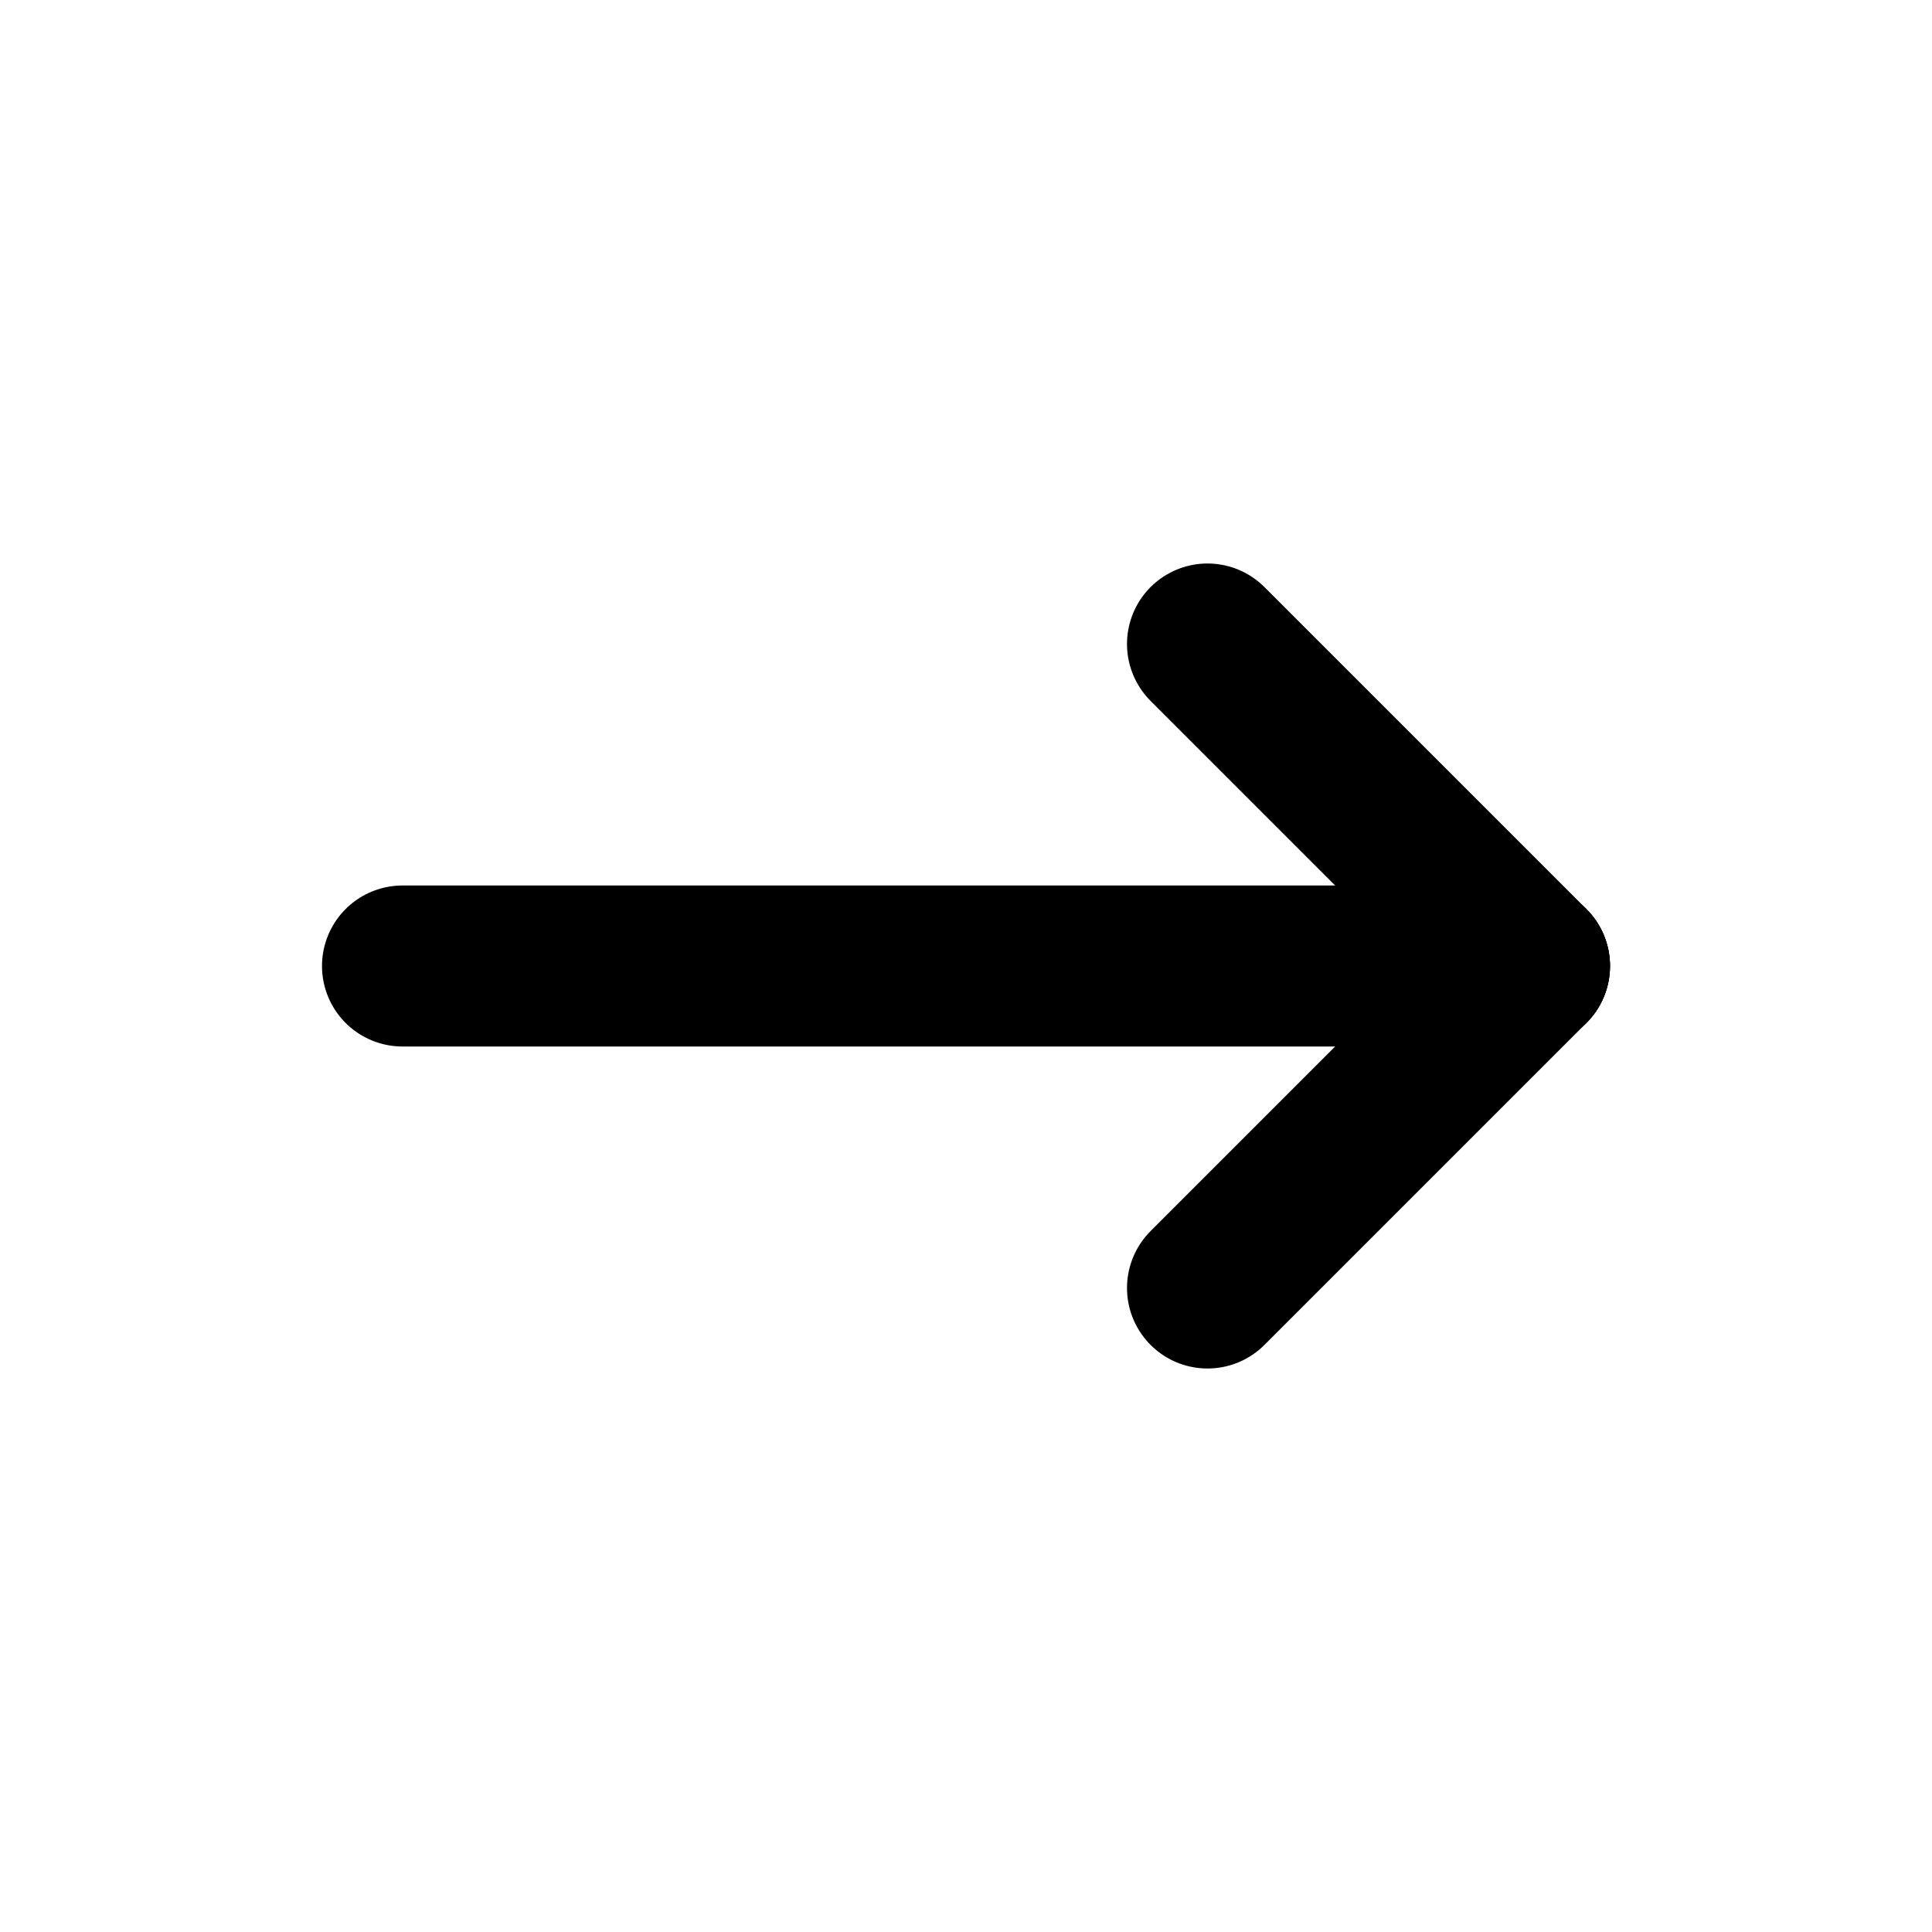
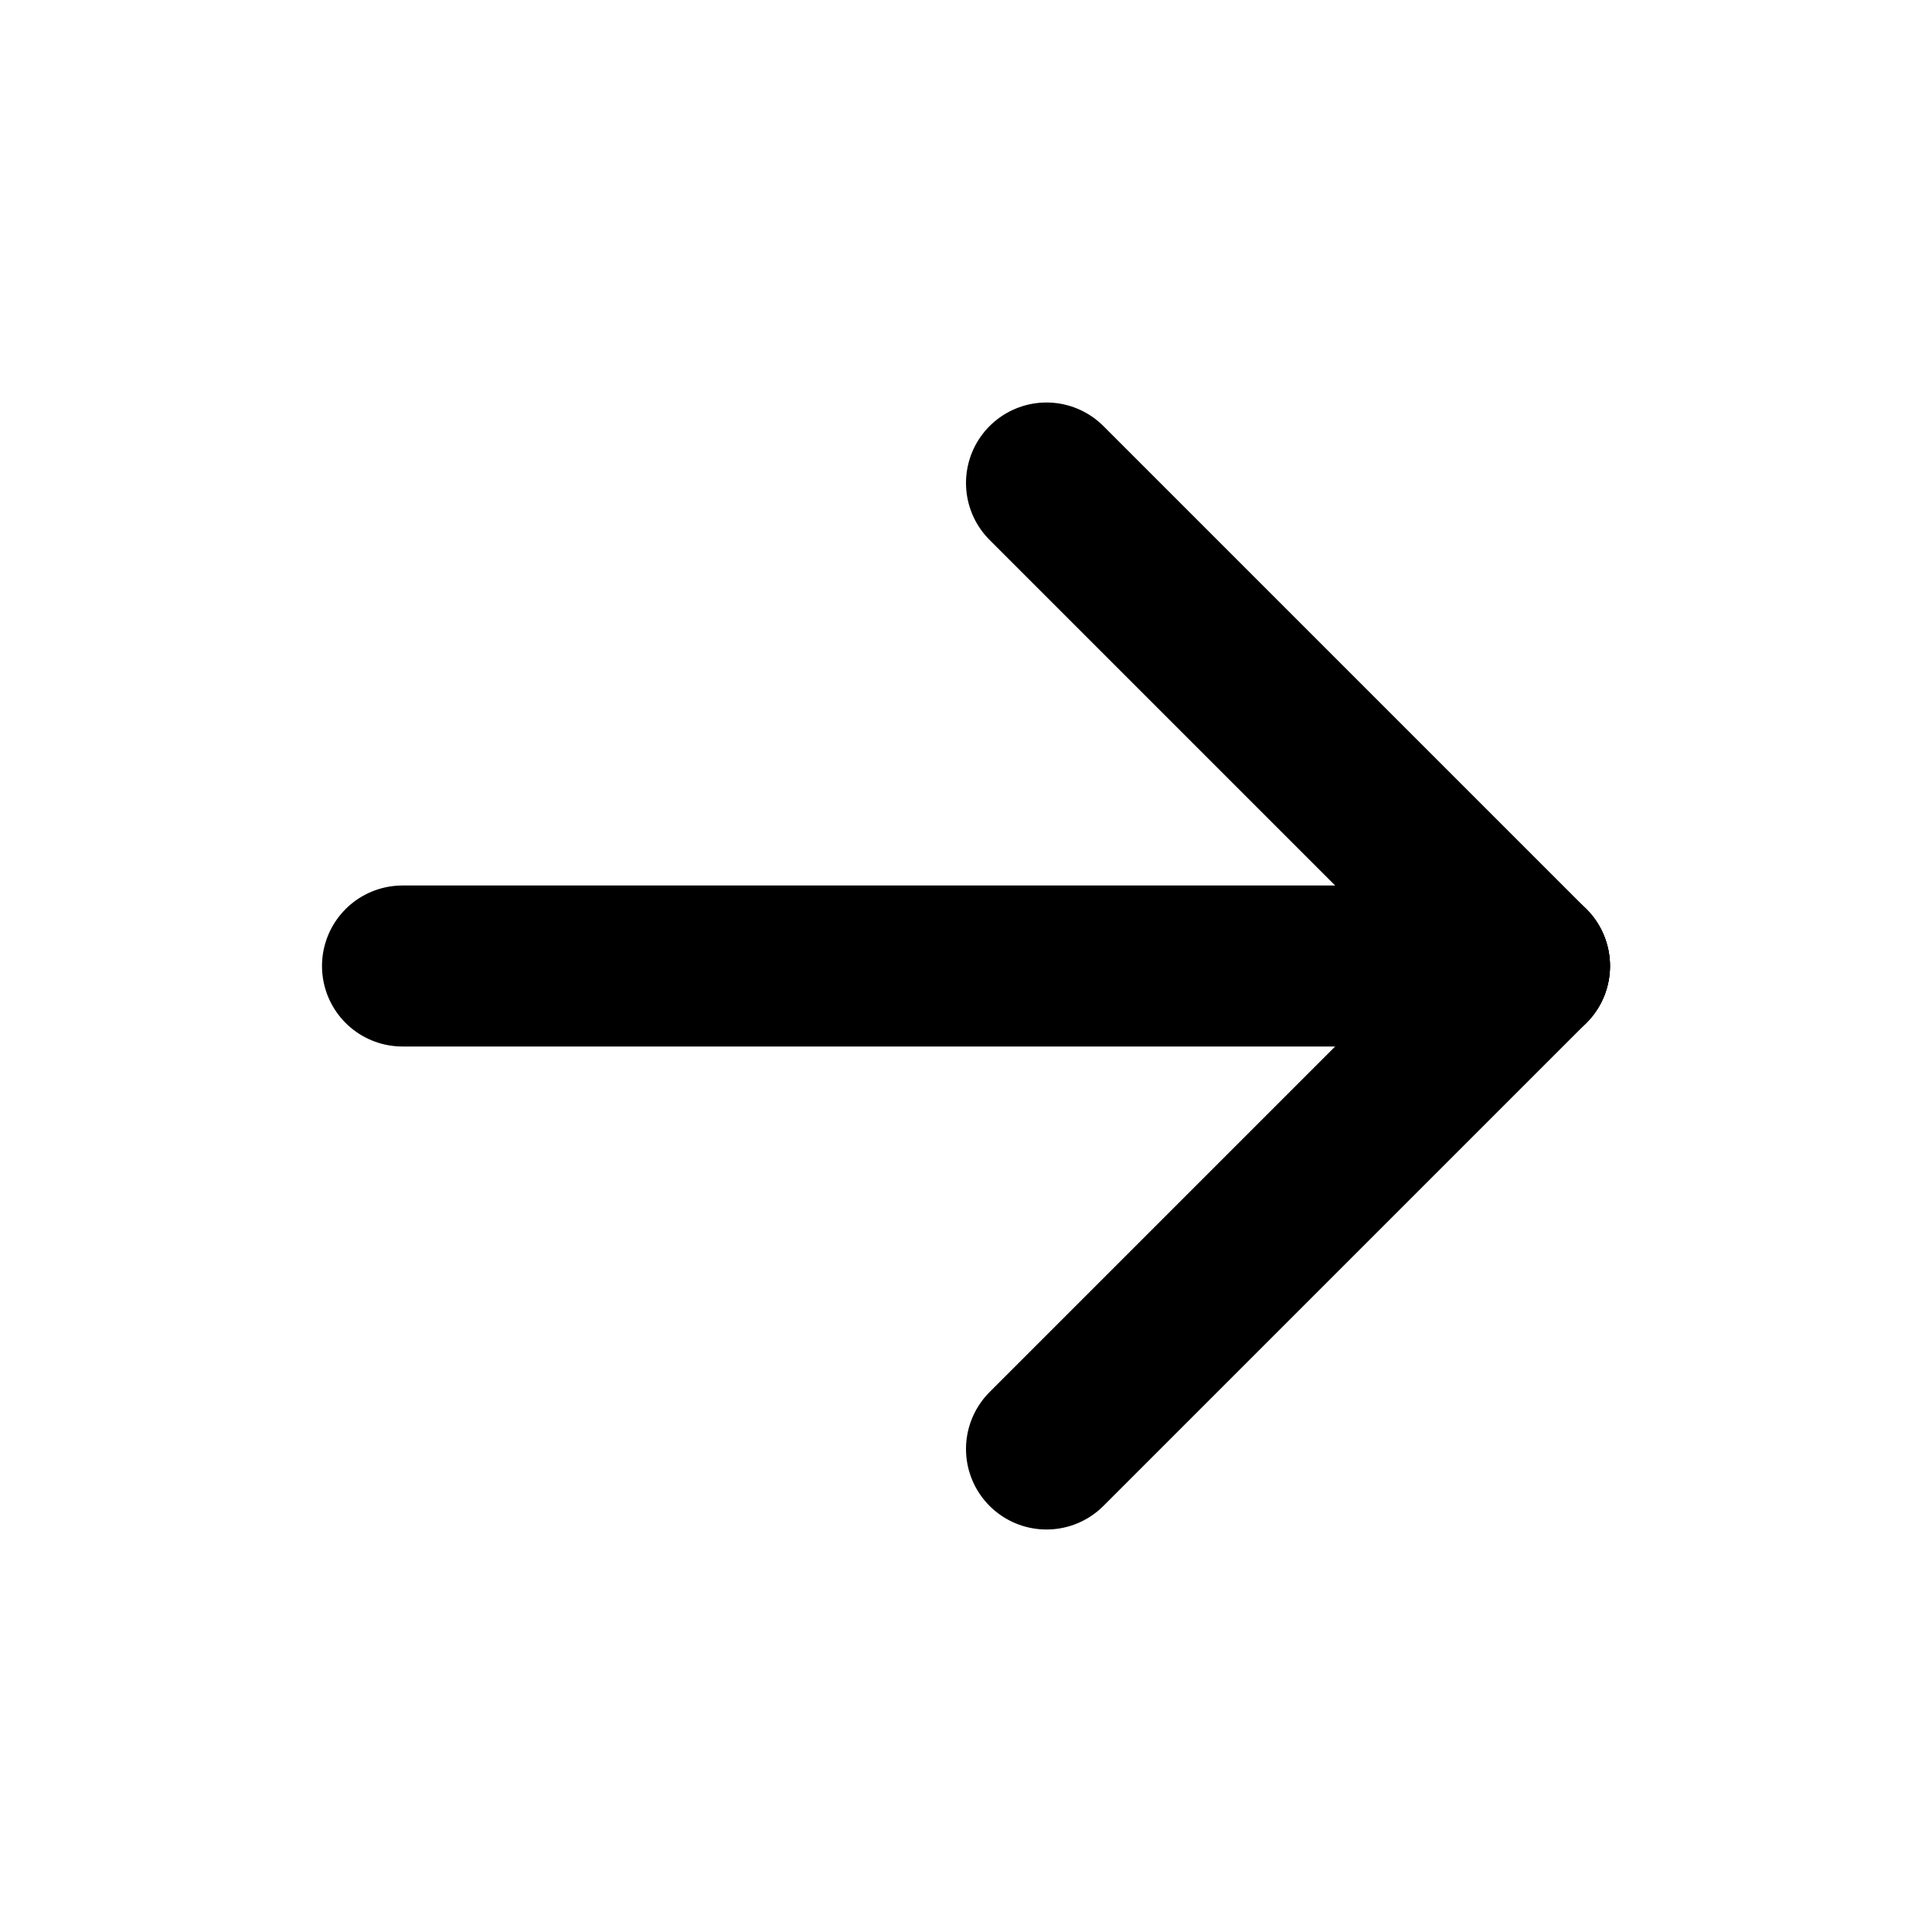
- <svg xmlns="http://www.w3.org/2000/svg" class="icon icon-tabler icon-tabler-arrow-narrow-right" width="24" height="24" viewBox="0 0 24 24" stroke-width="2" stroke="black" fill="none" stroke-linecap="round" stroke-linejoin="round">
+ <svg xmlns="http://www.w3.org/2000/svg" class="icon icon-tabler icon-tabler-arrow-right" width="24" height="24" viewBox="0 0 24 24" stroke-width="2" stroke="black" fill="none" stroke-linecap="round" stroke-linejoin="round">
  <path stroke="none" d="M0 0h24v24H0z" fill="none" />
  <path d="M5 12l14 0" />
-   <path d="M15 16l4 -4" />
-   <path d="M15 8l4 4" />
+   <path d="M13 18l6 -6" />
+   <path d="M13 6l6 6" />
</svg>
